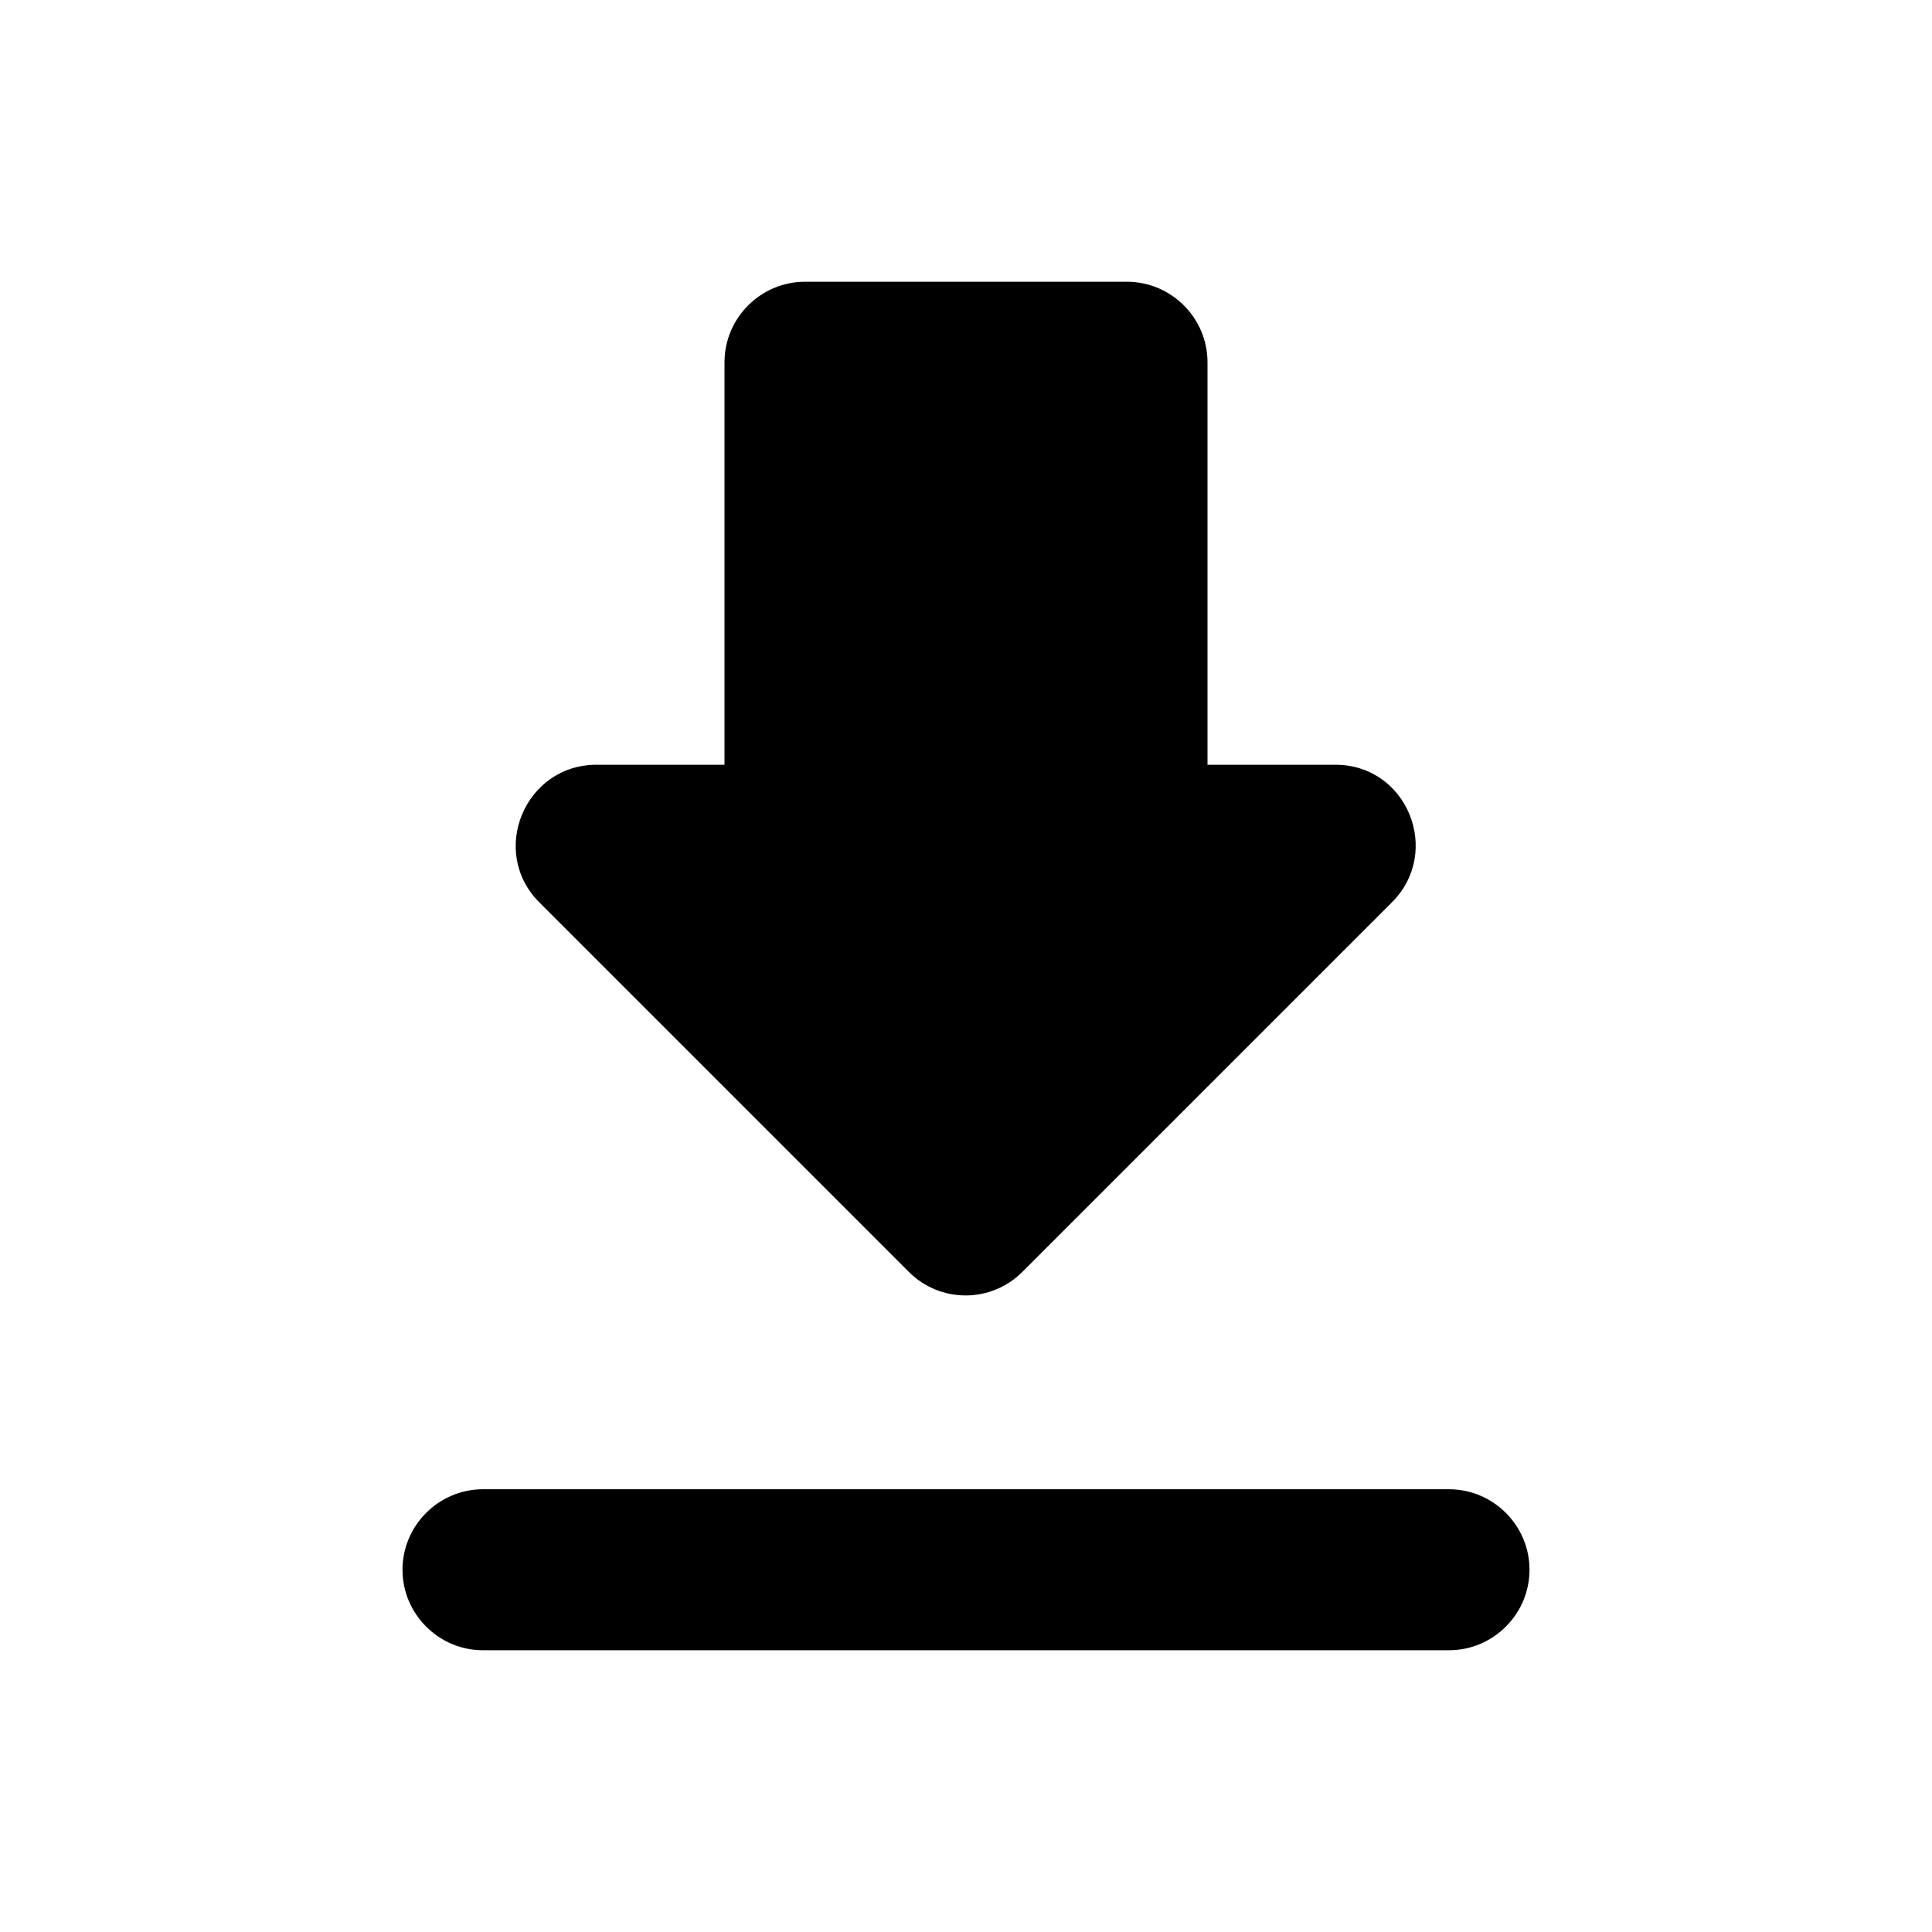
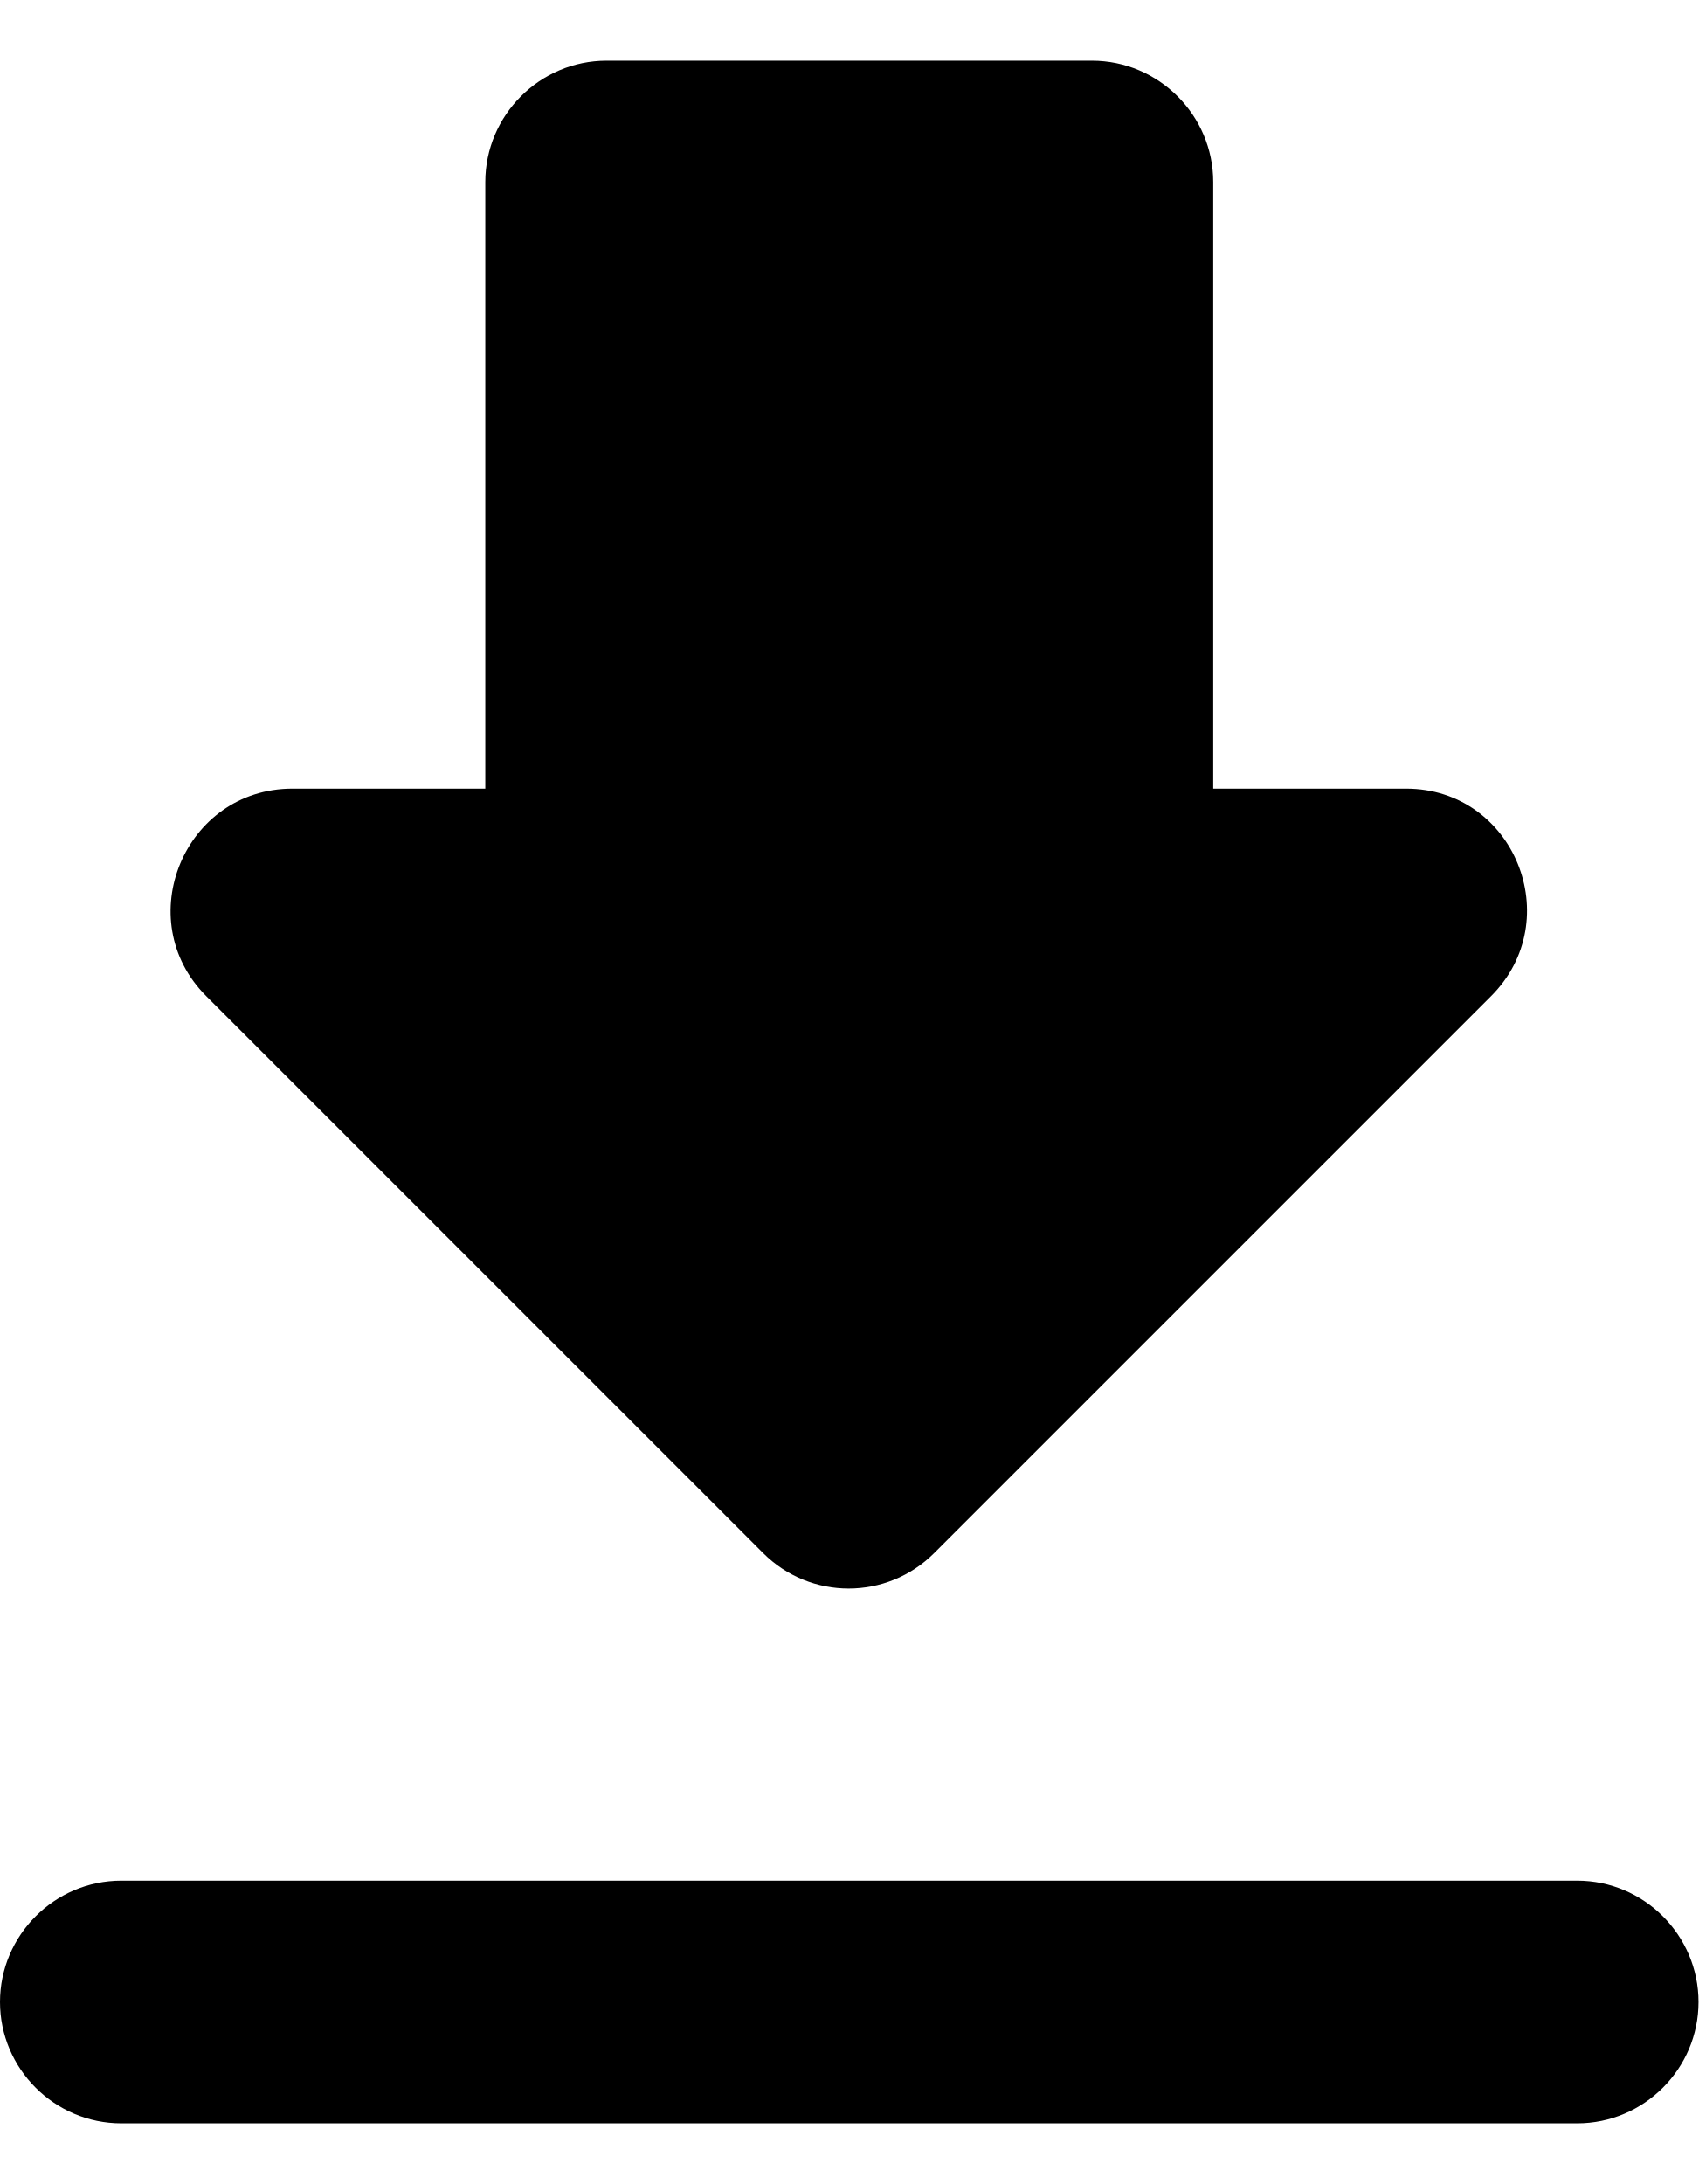
- <svg xmlns="http://www.w3.org/2000/svg" width="24" height="24" viewBox="0 0 24 24" fill="none">
-   <path d="M16.59 9.5H15V4.5C15 3.95 14.55 3.5 14 3.5H10C9.45 3.5 9 3.95 9 4.5V9.5H7.41C6.52 9.5 6.07 10.58 6.7 11.21L11.29 15.8C11.68 16.19 12.31 16.19 12.7 15.8L17.29 11.21C17.92 10.58 17.48 9.5 16.59 9.5ZM5 19.5C5 20.05 5.45 20.5 6 20.5H18C18.55 20.5 19 20.05 19 19.5C19 18.95 18.55 18.5 18 18.5H6C5.45 18.5 5 18.95 5 19.5Z" fill="black" />
+ <svg xmlns="http://www.w3.org/2000/svg" width="14" height="18" viewBox="0 0 14 18" fill="none">
+   <path d="M11.59 6.5H10V1.5C10 0.95 9.55 0.5 9 0.5H5C4.45 0.5 4 0.95 4 1.5V6.5H2.41C1.52 6.5 1.07 7.58 1.7 8.21L6.29 12.8C6.68 13.19 7.31 13.19 7.7 12.8L12.29 8.21C12.92 7.58 12.48 6.5 11.59 6.5ZM0 16.5C0 17.05 0.45 17.5 1 17.5H13C13.55 17.5 14 17.05 14 16.5C14 15.95 13.55 15.5 13 15.5H1C0.45 15.5 0 15.95 0 16.5Z" fill="black" />
</svg>
